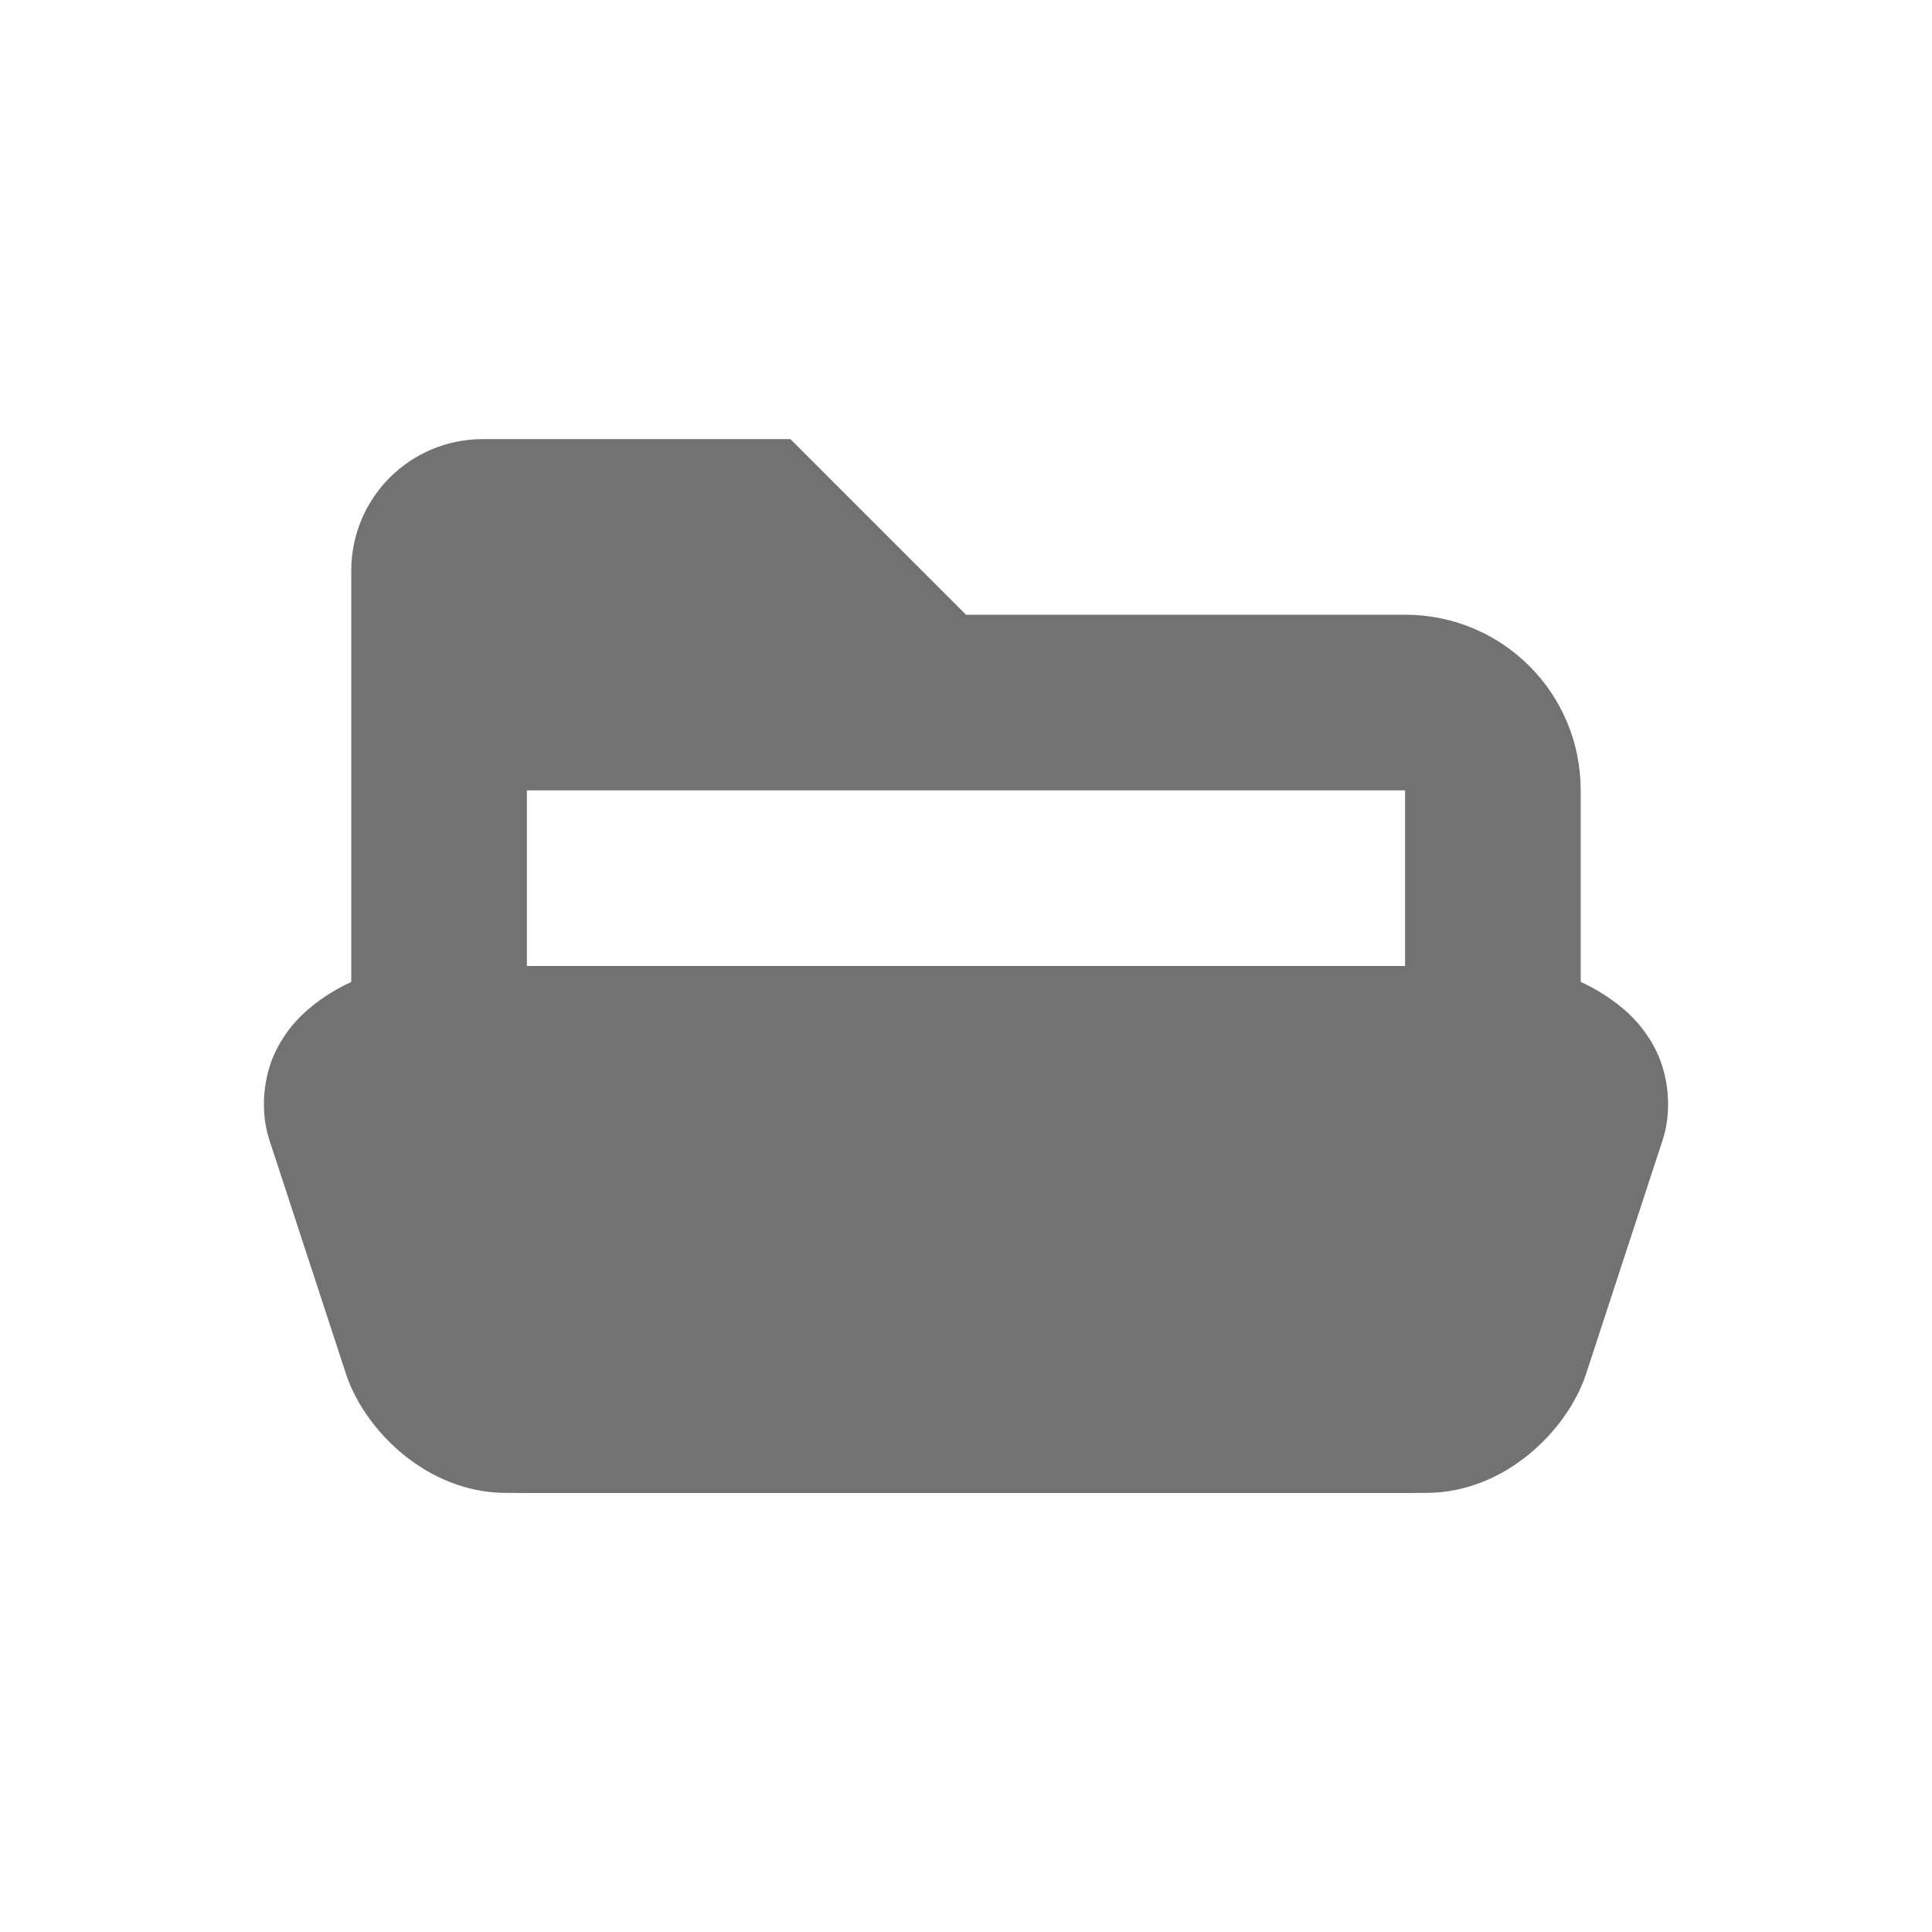
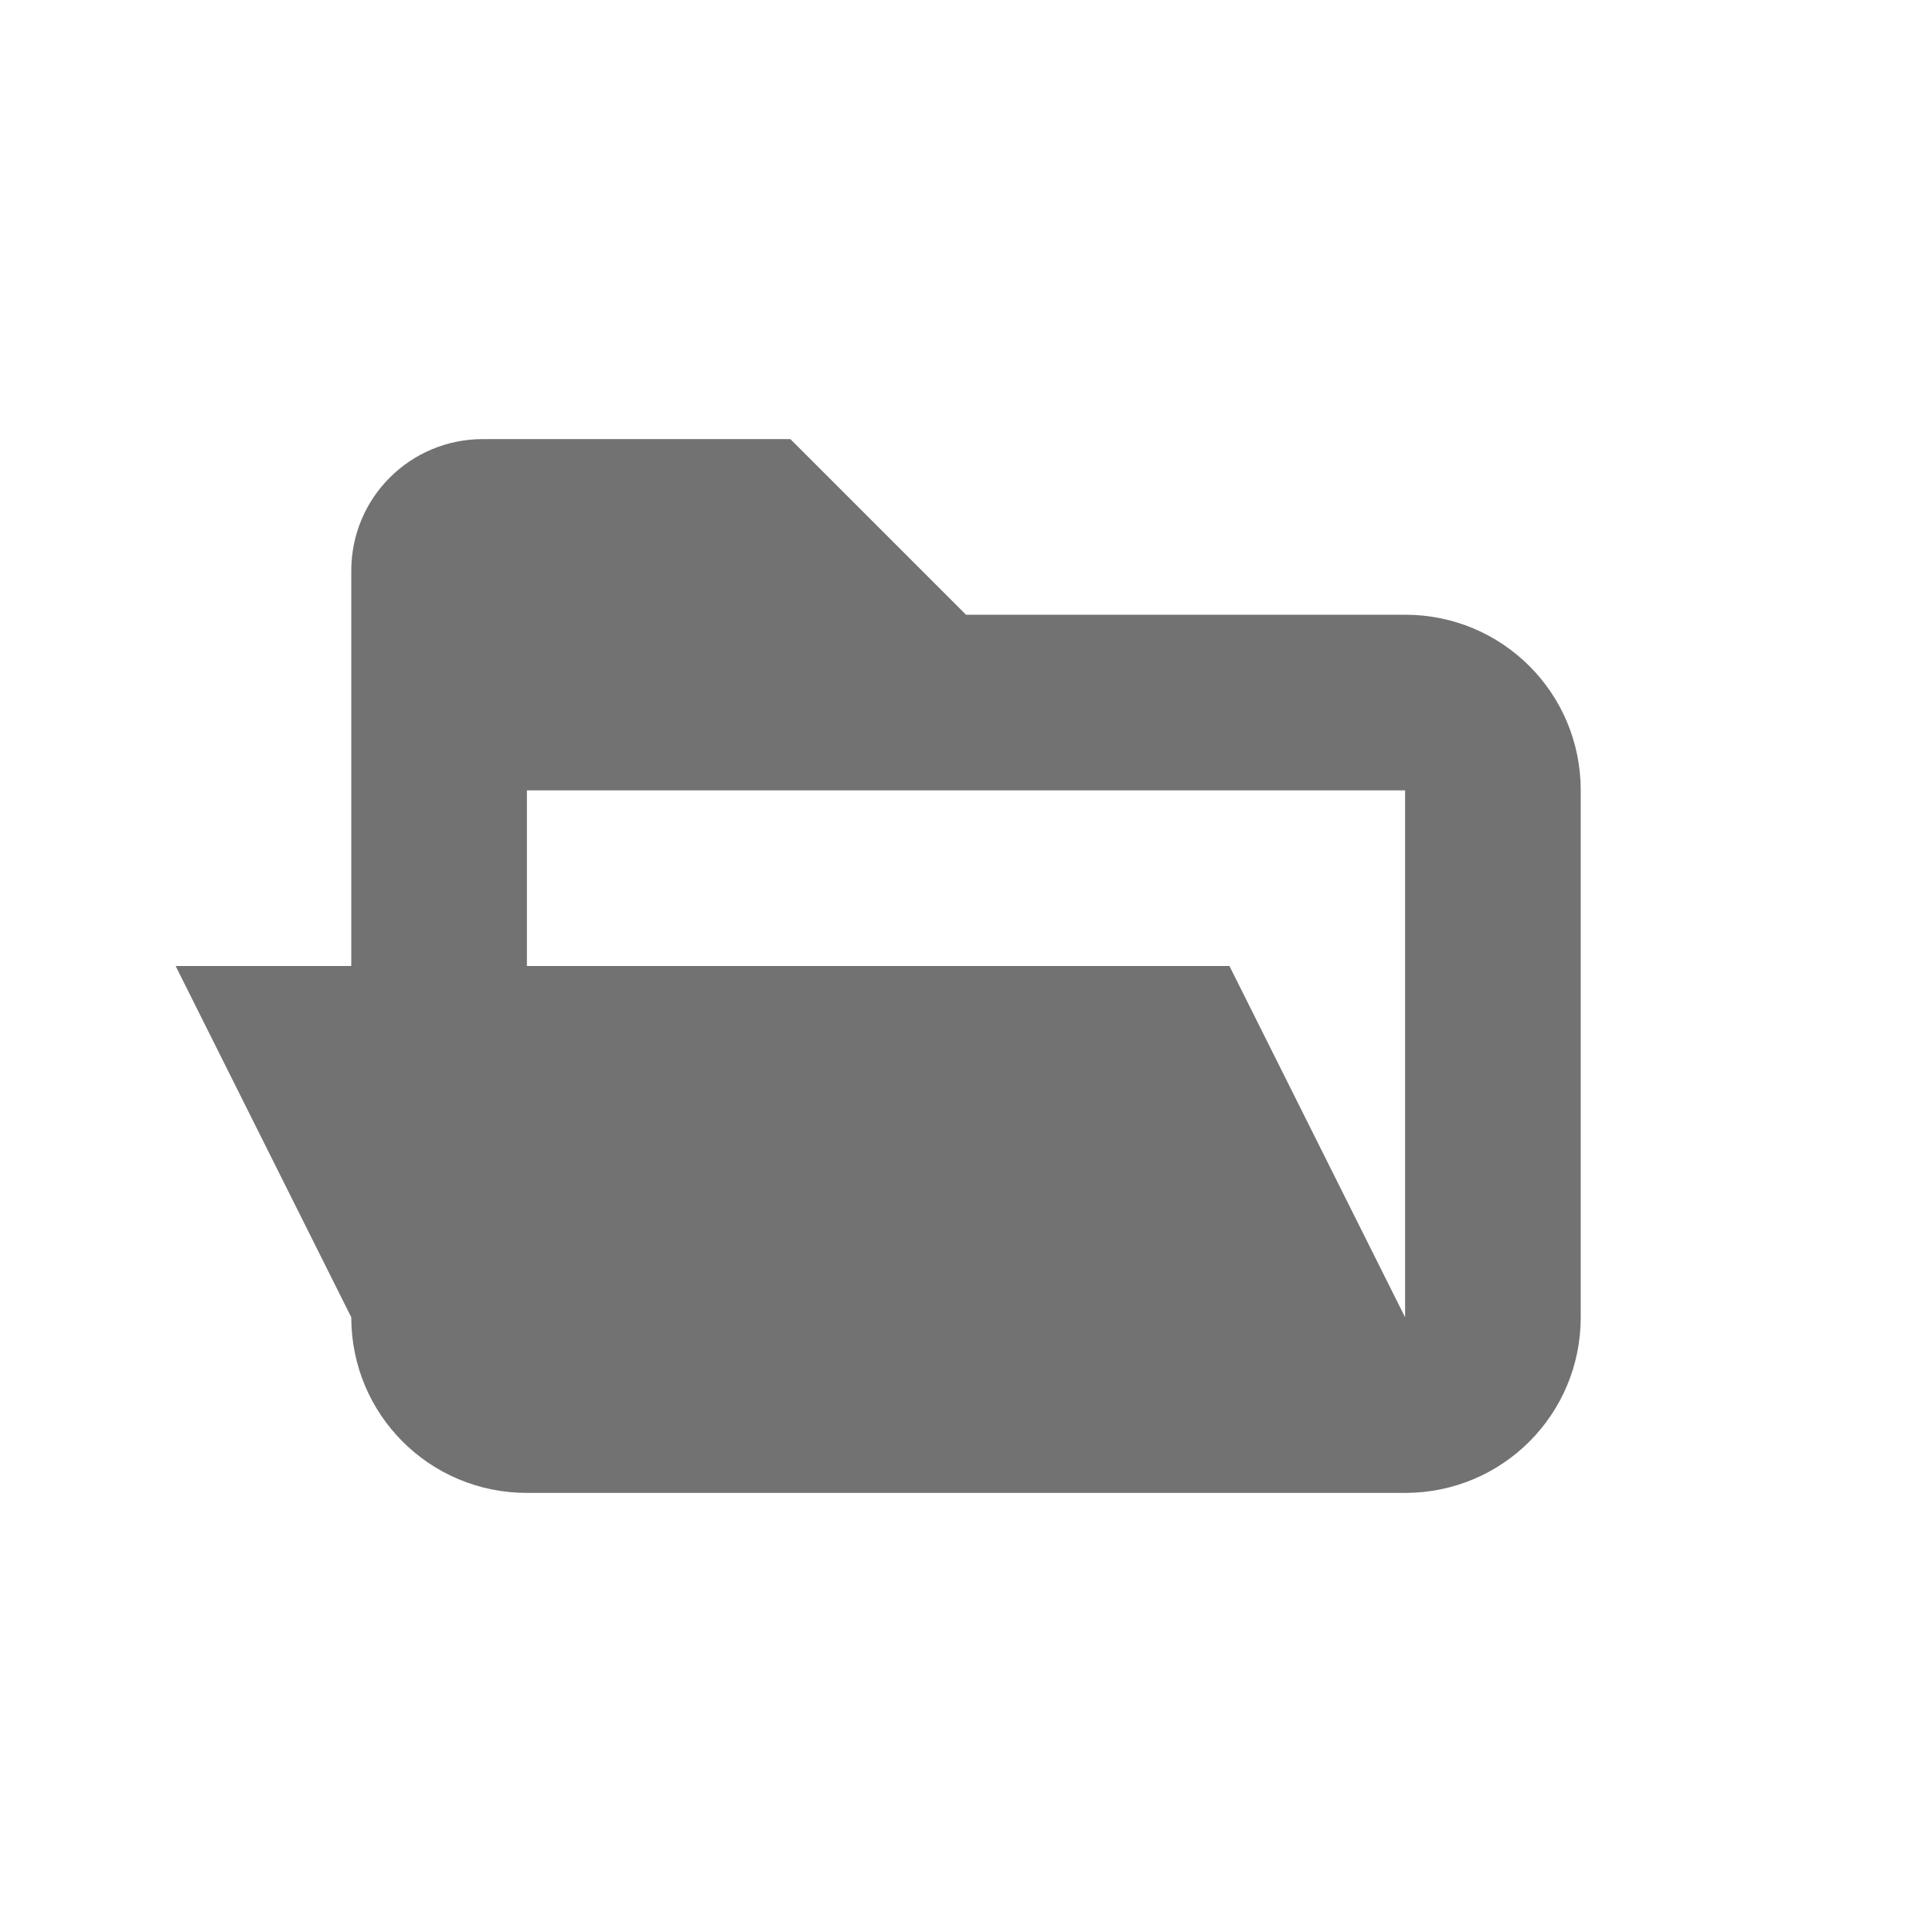
<svg xmlns="http://www.w3.org/2000/svg" width="22" height="22" version="1.1">
  <defs>
    <style id="current-color-scheme" type="text/css">.ColorScheme-Text { color:#727272; } .ColorScheme-Highlight { color:#5294e2; }</style>
  </defs>
-   <g transform="translate(2.9998 -3)" class="ColorScheme-Text" fill="currentColor">
-     <path d="m2.5 8c-0.831 0-1.5 0.669-1.5 1.5v8.5c0 1.108 0.892 2 2 2h10c1.108 0 2-0.892 2-2v-6c0-1.108-0.892-2-2-2h-5l-2-2zm0.5 4h10v6h-10z" />
-     <path d="m1.891 14c-0.454 0-0.862 0.115-1.24 0.383-0.189 0.134-0.379 0.315-0.514 0.592s-0.179 0.672-0.07 1.004l0.873 2.666c0.207 0.632 0.916 1.355 1.824 1.355h10.473c0.909 0 1.617-0.724 1.824-1.355l0.873-2.666c0.109-0.332 0.064-0.727-0.07-1.004-0.135-0.277-0.324-0.458-0.514-0.592-0.378-0.268-0.786-0.383-1.24-0.383z" />
-   </g>
+   <path d="m5.5 5c-0.831 0-1.5 0.669-1.5 1.5v4.5h-2l2 4c0 1.108 0.892 2 2 2h10c1.108 0 2-0.892 2-2v-6c0-1.108-0.892-2-2-2h-5l-2-2h-3.5zm0.5 4h10v6l-2-4h-8v-2z" class="ColorScheme-Text" fill="currentColor" />
</svg>
